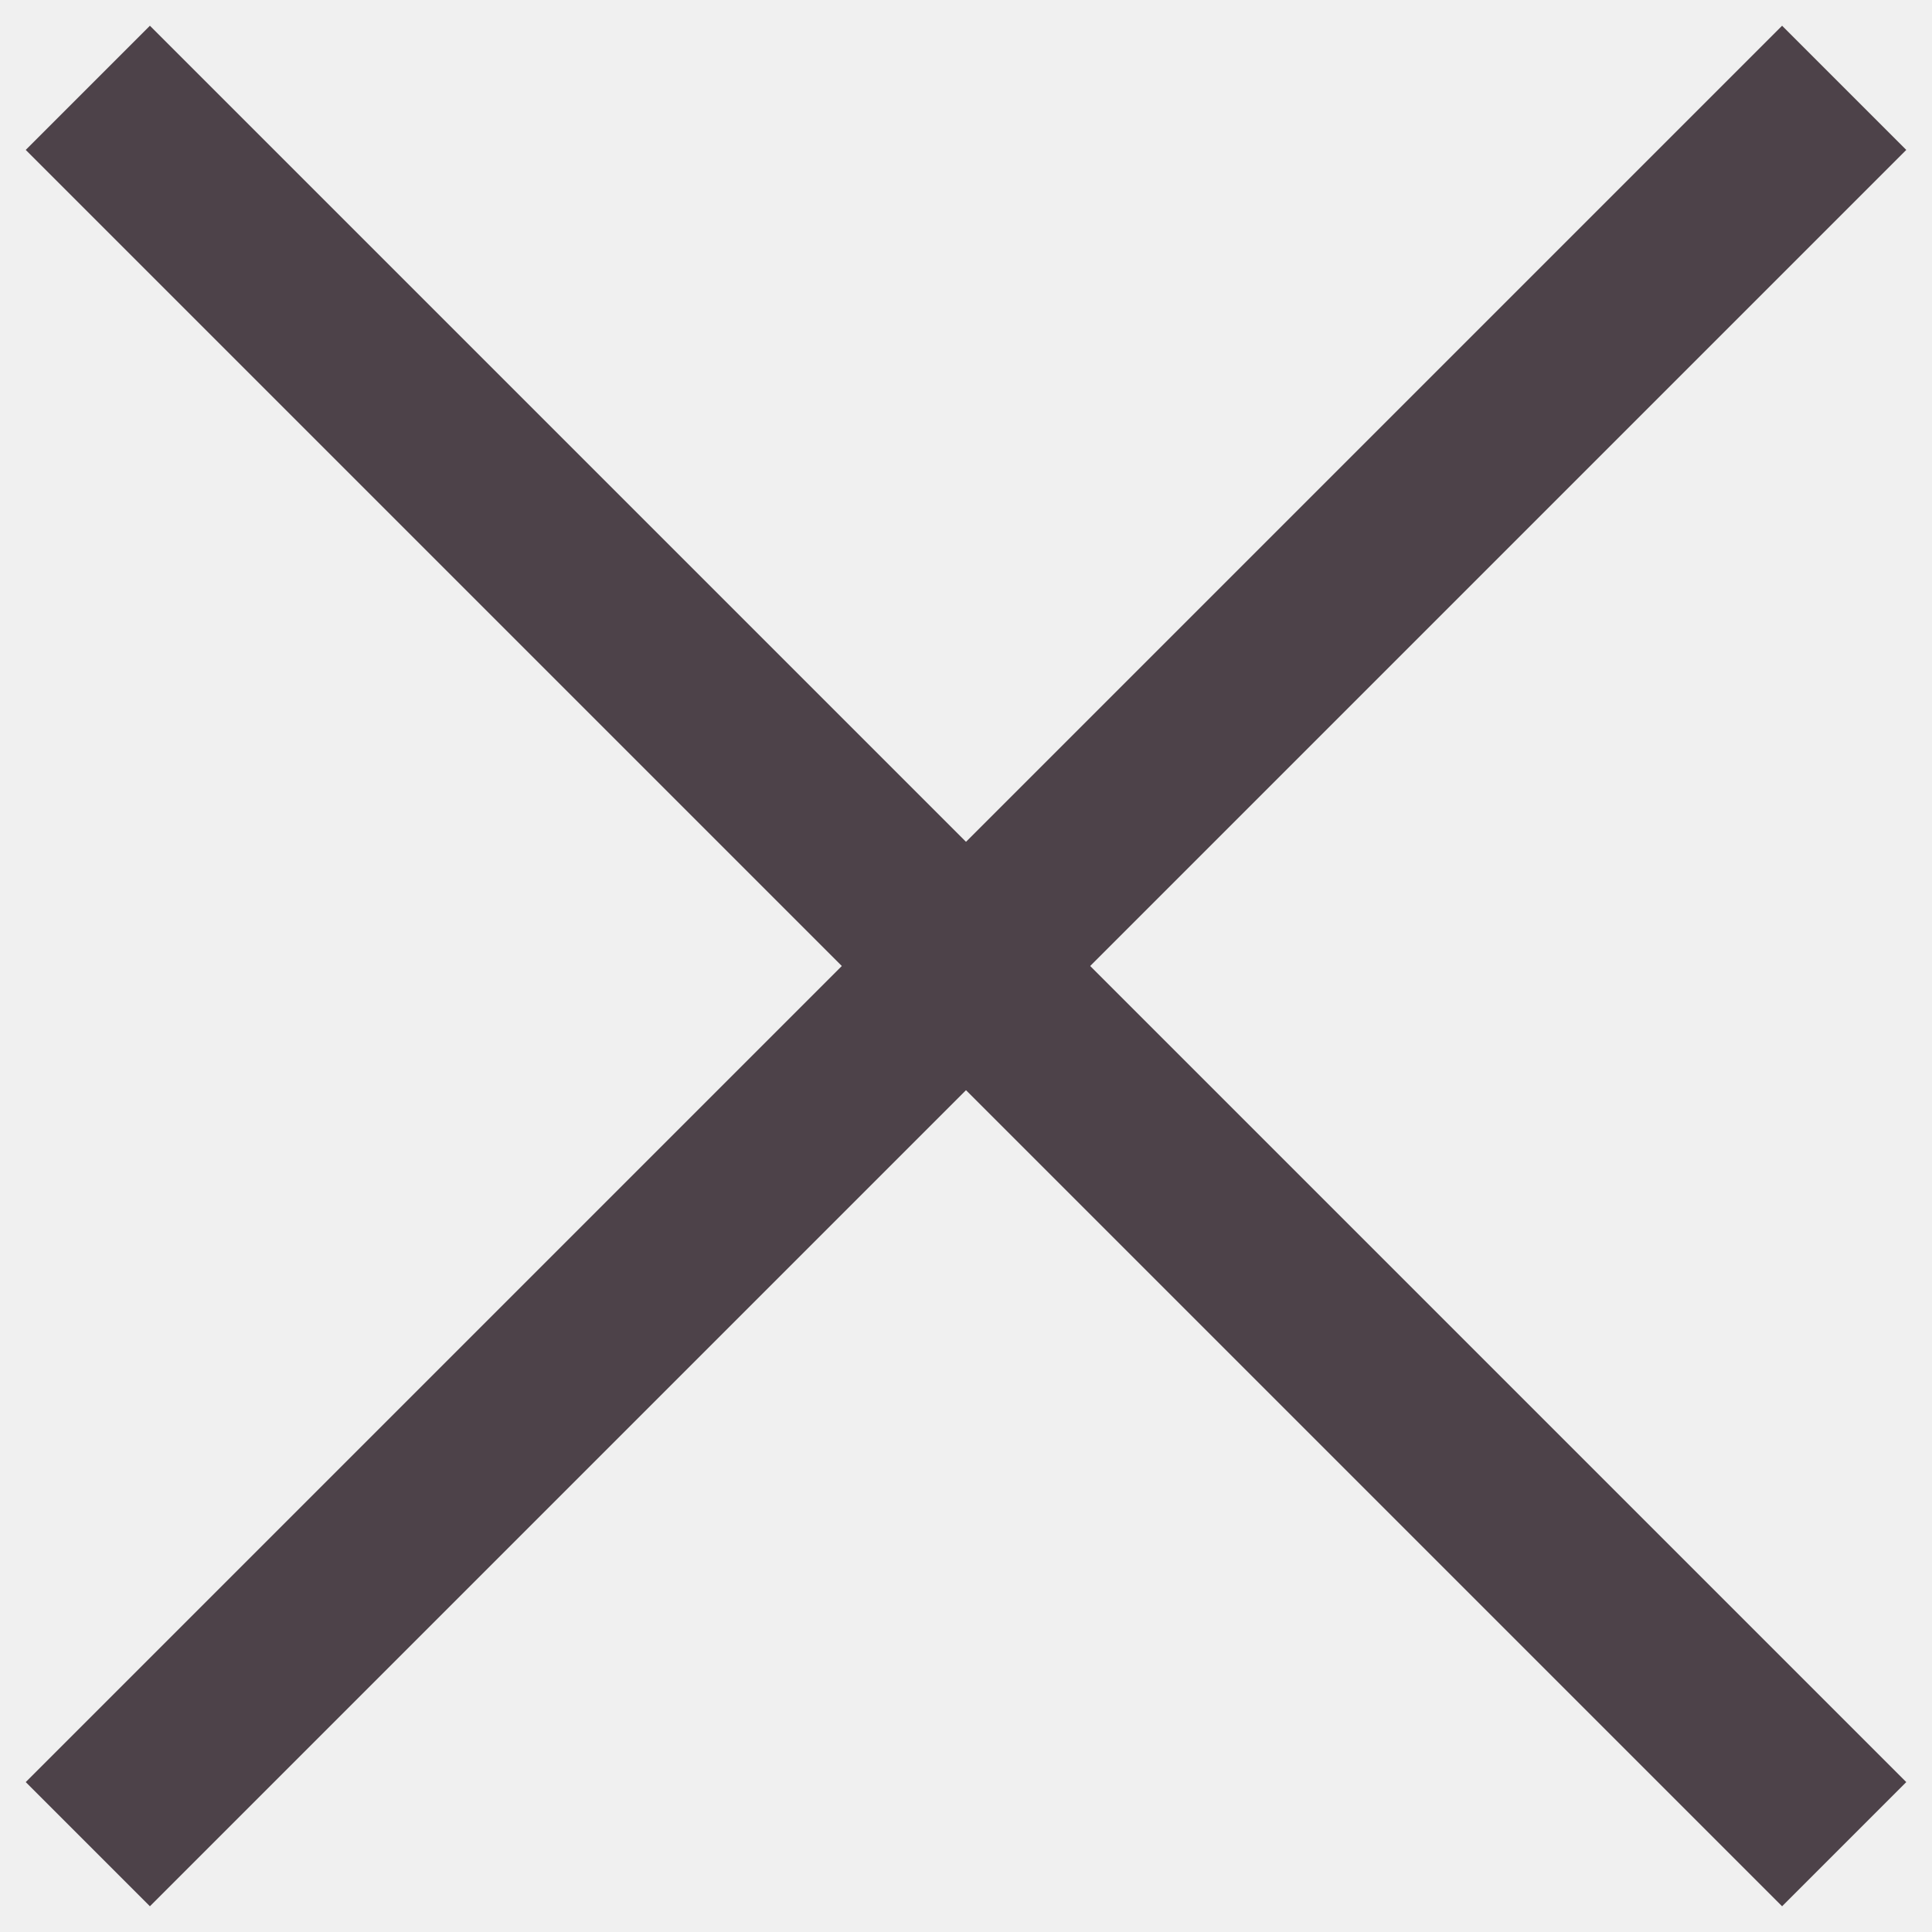
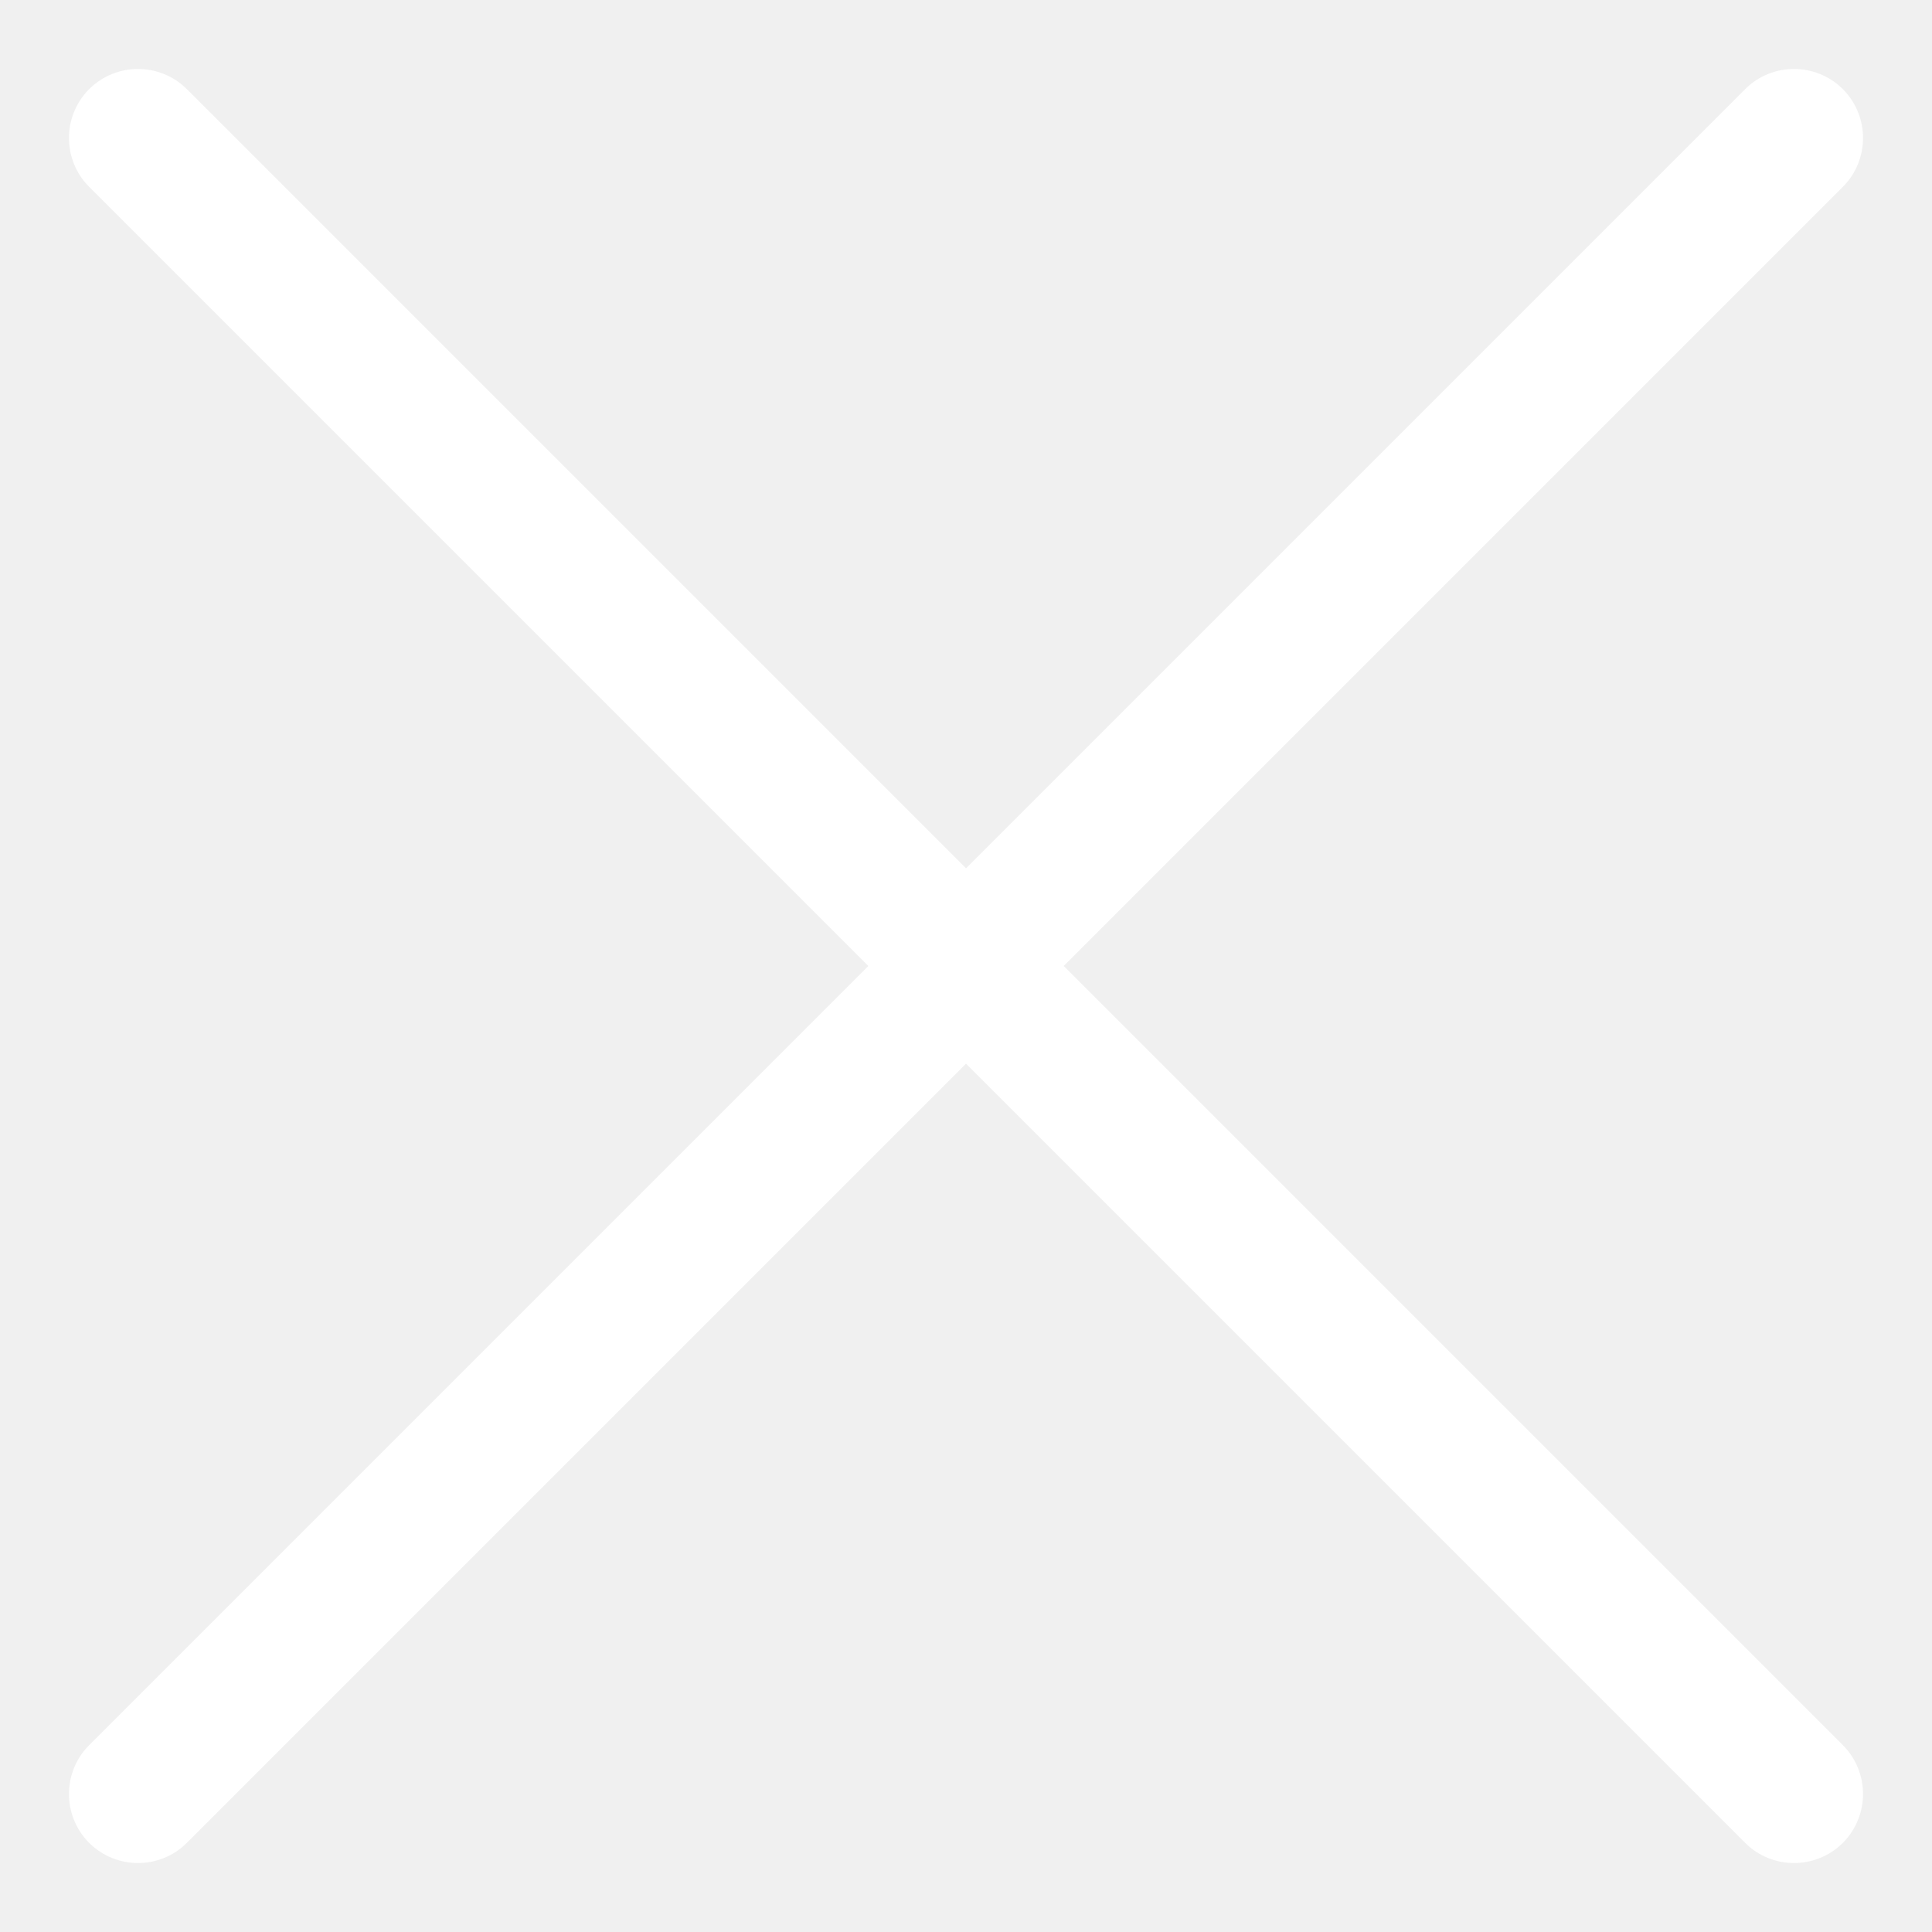
- <svg xmlns="http://www.w3.org/2000/svg" xmlns:xlink="http://www.w3.org/1999/xlink" width="22" height="22" viewBox="0 0 22 22" version="1.1">
-   <g id="Canvas" transform="translate(-1099 -2859)">
-     <g id="exit">
-       <g id="Vector 4">
-         <use xlink:href="#path0_stroke" transform="translate(1100 2860)" fill="#4D4249" />
+ <svg xmlns="http://www.w3.org/2000/svg" xmlns:xlink="http://www.w3.org/1999/xlink" width="14" height="14" viewBox="0 0 14 14" version="1.1">
+   <g id="Canvas" transform="translate(-675 -1293)">
+     <g id="close">
+       <g id="Vector 5">
+         <use xlink:href="#path0_stroke" transform="translate(676 1294)" fill="#FFFFFF" />
      </g>
-       <g id="Vector 4">
-         <use xlink:href="#path0_stroke" transform="matrix(6.12323e-17 -1 1 6.12323e-17 1100 2880)" fill="#4D4249" />
+       <g id="Vector 3">
+         <use xlink:href="#path1_stroke" transform="translate(676 1294)" fill="#FFFFFF" />
      </g>
    </g>
  </g>
  <defs>
-     <path id="path0_stroke" d="M -0.707 0.707L 19.293 20.707L 20.707 19.293L 0.707 -0.707L -0.707 0.707Z" />
+     <path id="path0_stroke" d="M 12.354 0.354C 12.549 0.158 12.549 -0.158 12.354 -0.354C 12.158 -0.549 11.842 -0.549 11.646 -0.354L 12.354 0.354ZM -0.354 11.646C -0.549 11.842 -0.549 12.158 -0.354 12.354C -0.158 12.549 0.158 12.549 0.354 12.354L -0.354 11.646ZM 11.646 -0.354L -0.354 11.646L 0.354 12.354L 12.354 0.354L 11.646 -0.354Z" />
+     <path id="path1_stroke" d="M 0.354 -0.354C 0.158 -0.549 -0.158 -0.549 -0.354 -0.354C -0.549 -0.158 -0.549 0.158 -0.354 0.354L 0.354 -0.354ZM 11.646 12.354C 11.842 12.549 12.158 12.549 12.354 12.354C 12.549 12.158 12.549 11.842 12.354 11.646L 11.646 12.354ZM -0.354 0.354L 11.646 12.354L 12.354 11.646L 0.354 -0.354L -0.354 0.354Z" />
  </defs>
</svg>
